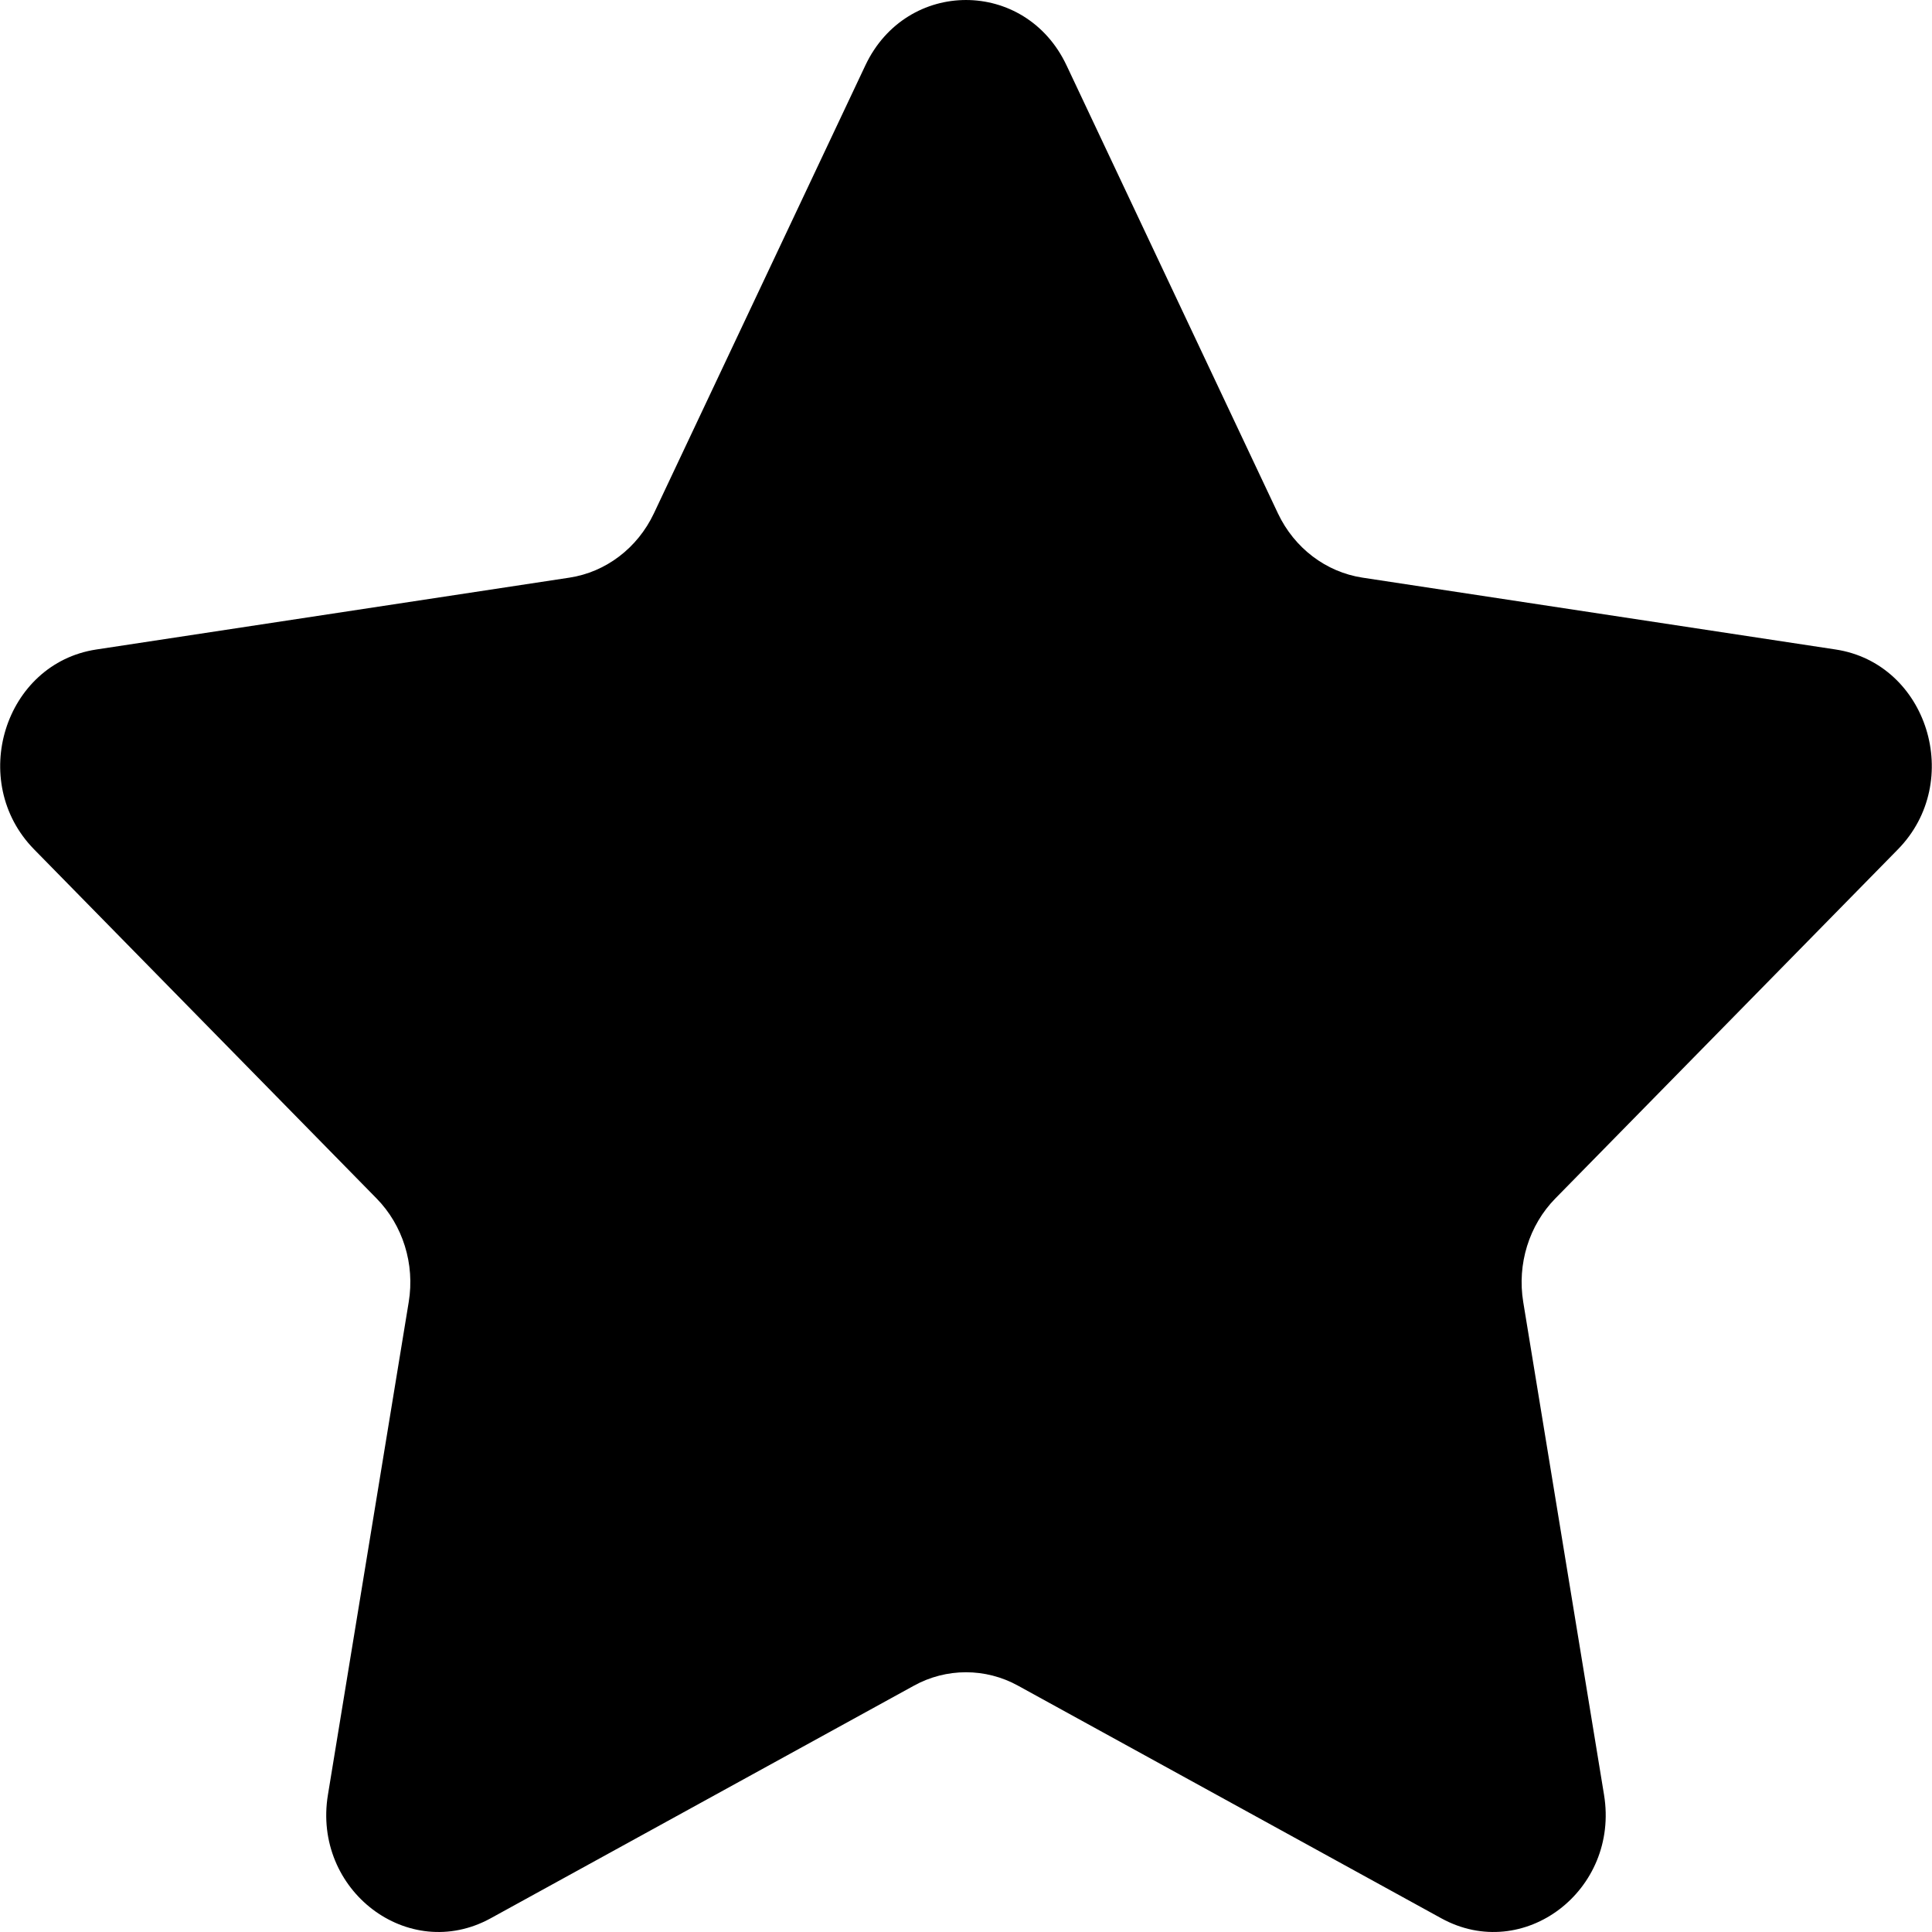
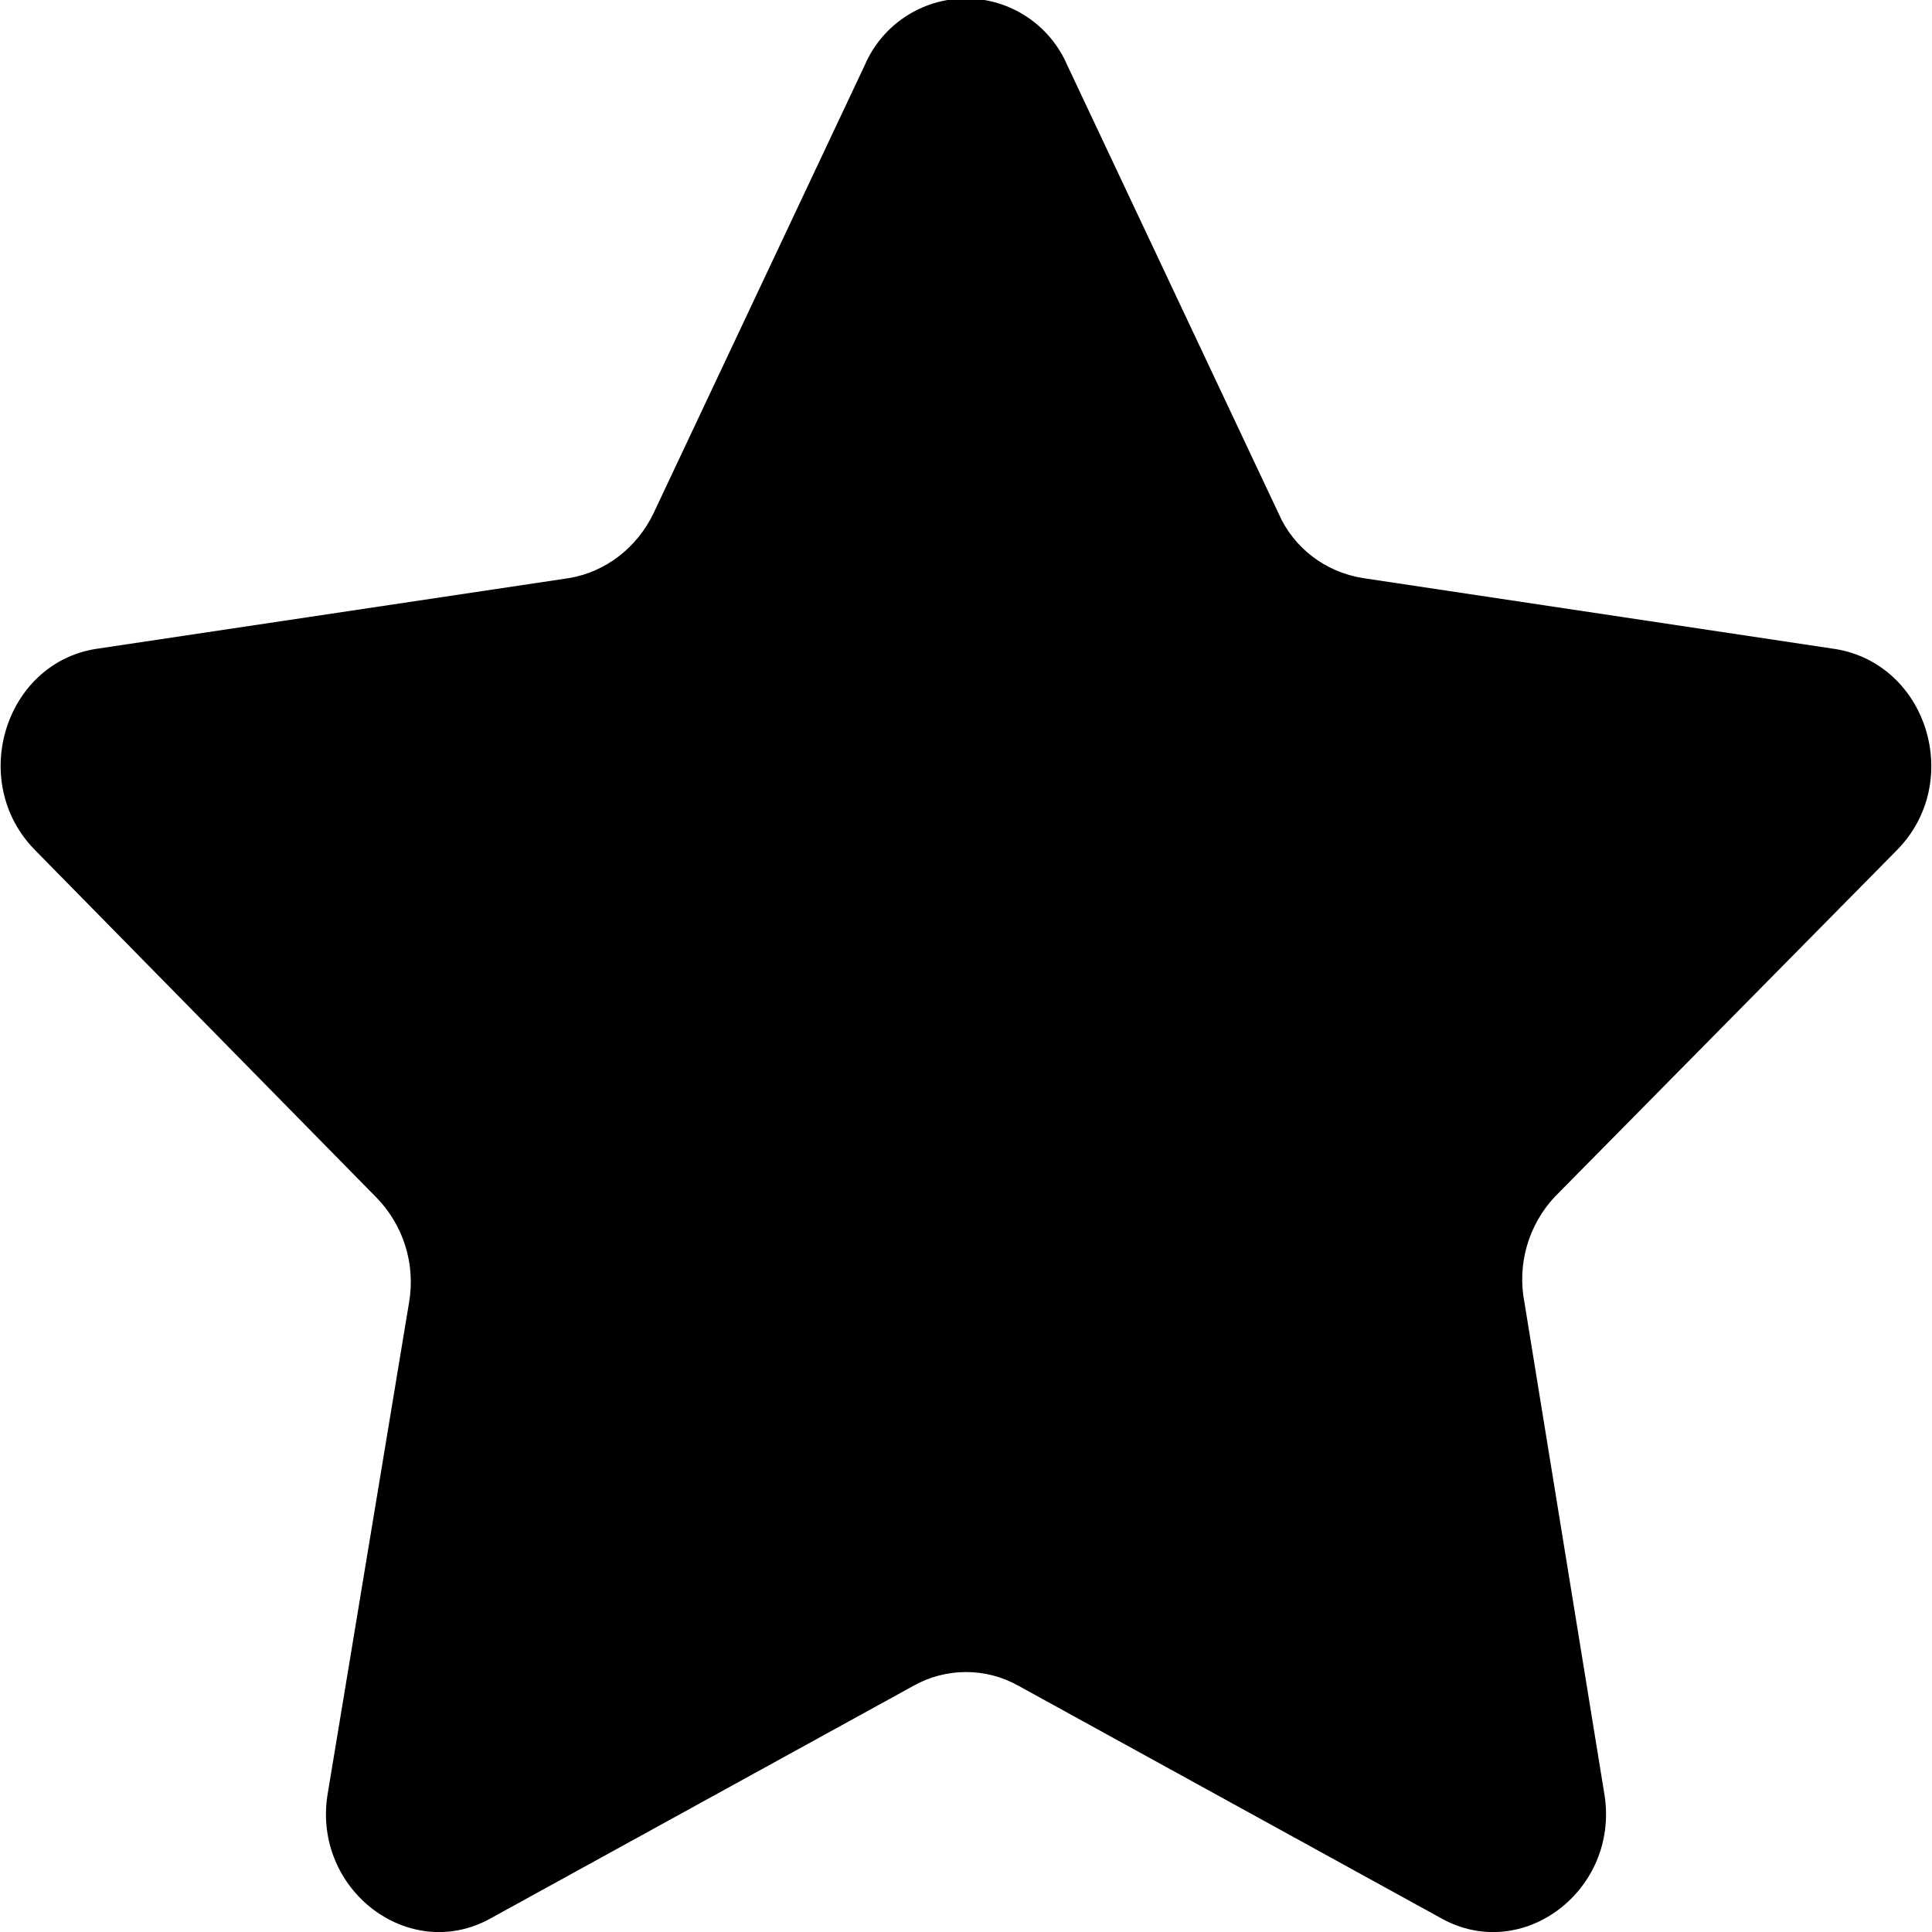
<svg xmlns="http://www.w3.org/2000/svg" width="128" height="128">
-   <path d="M70.66 4.328l14.01 29.693c1.088 2.29 3.177 3.882 5.603 4.25l31.347 4.76c6.087.926 8.528 8.756 4.117 13.247L103.05 79.395c-1.75 1.78-2.544 4.352-2.132 6.867l5.352 32.641c1.043 6.337-5.33 11.182-10.778 8.19l-28.039-15.409a7.13 7.13 0 0 0-6.91 0l-28.039 15.41c-5.448 2.99-11.821-1.854-10.777-8.19l5.352-32.642c.415-2.515-.387-5.088-2.136-6.867L2.264 56.278C-2.146 51.787.286 43.957 6.38 43.031l31.343-4.76c2.419-.368 4.51-1.96 5.595-4.25L57.334 4.328c2.728-5.77 10.605-5.77 13.325 0z" />
+   <path d="M70.7 4.3l14 29.7c1 2.3 3.1 3.9 5.6 4.3l31.3 4.7c6.1 1 8.5 8.8 4.1 13.3l-22.7 23a8 8 0 0 0-2 7l5.3 32.6c1 6.3-5.4 11.2-10.8 8.2l-28-15.4a7.1 7.1 0 0 0-7 0l-28 15.4c-5.4 3-11.8-1.9-10.8-8.2l5.4-32.6a8 8 0 0 0-2.2-7l-22.6-23C-2.1 51.8.3 44 6.3 43l31.4-4.7c2.4-.4 4.5-2 5.6-4.3l14-29.7a7.3 7.3 0 0 1 13.4 0z" />
</svg>
